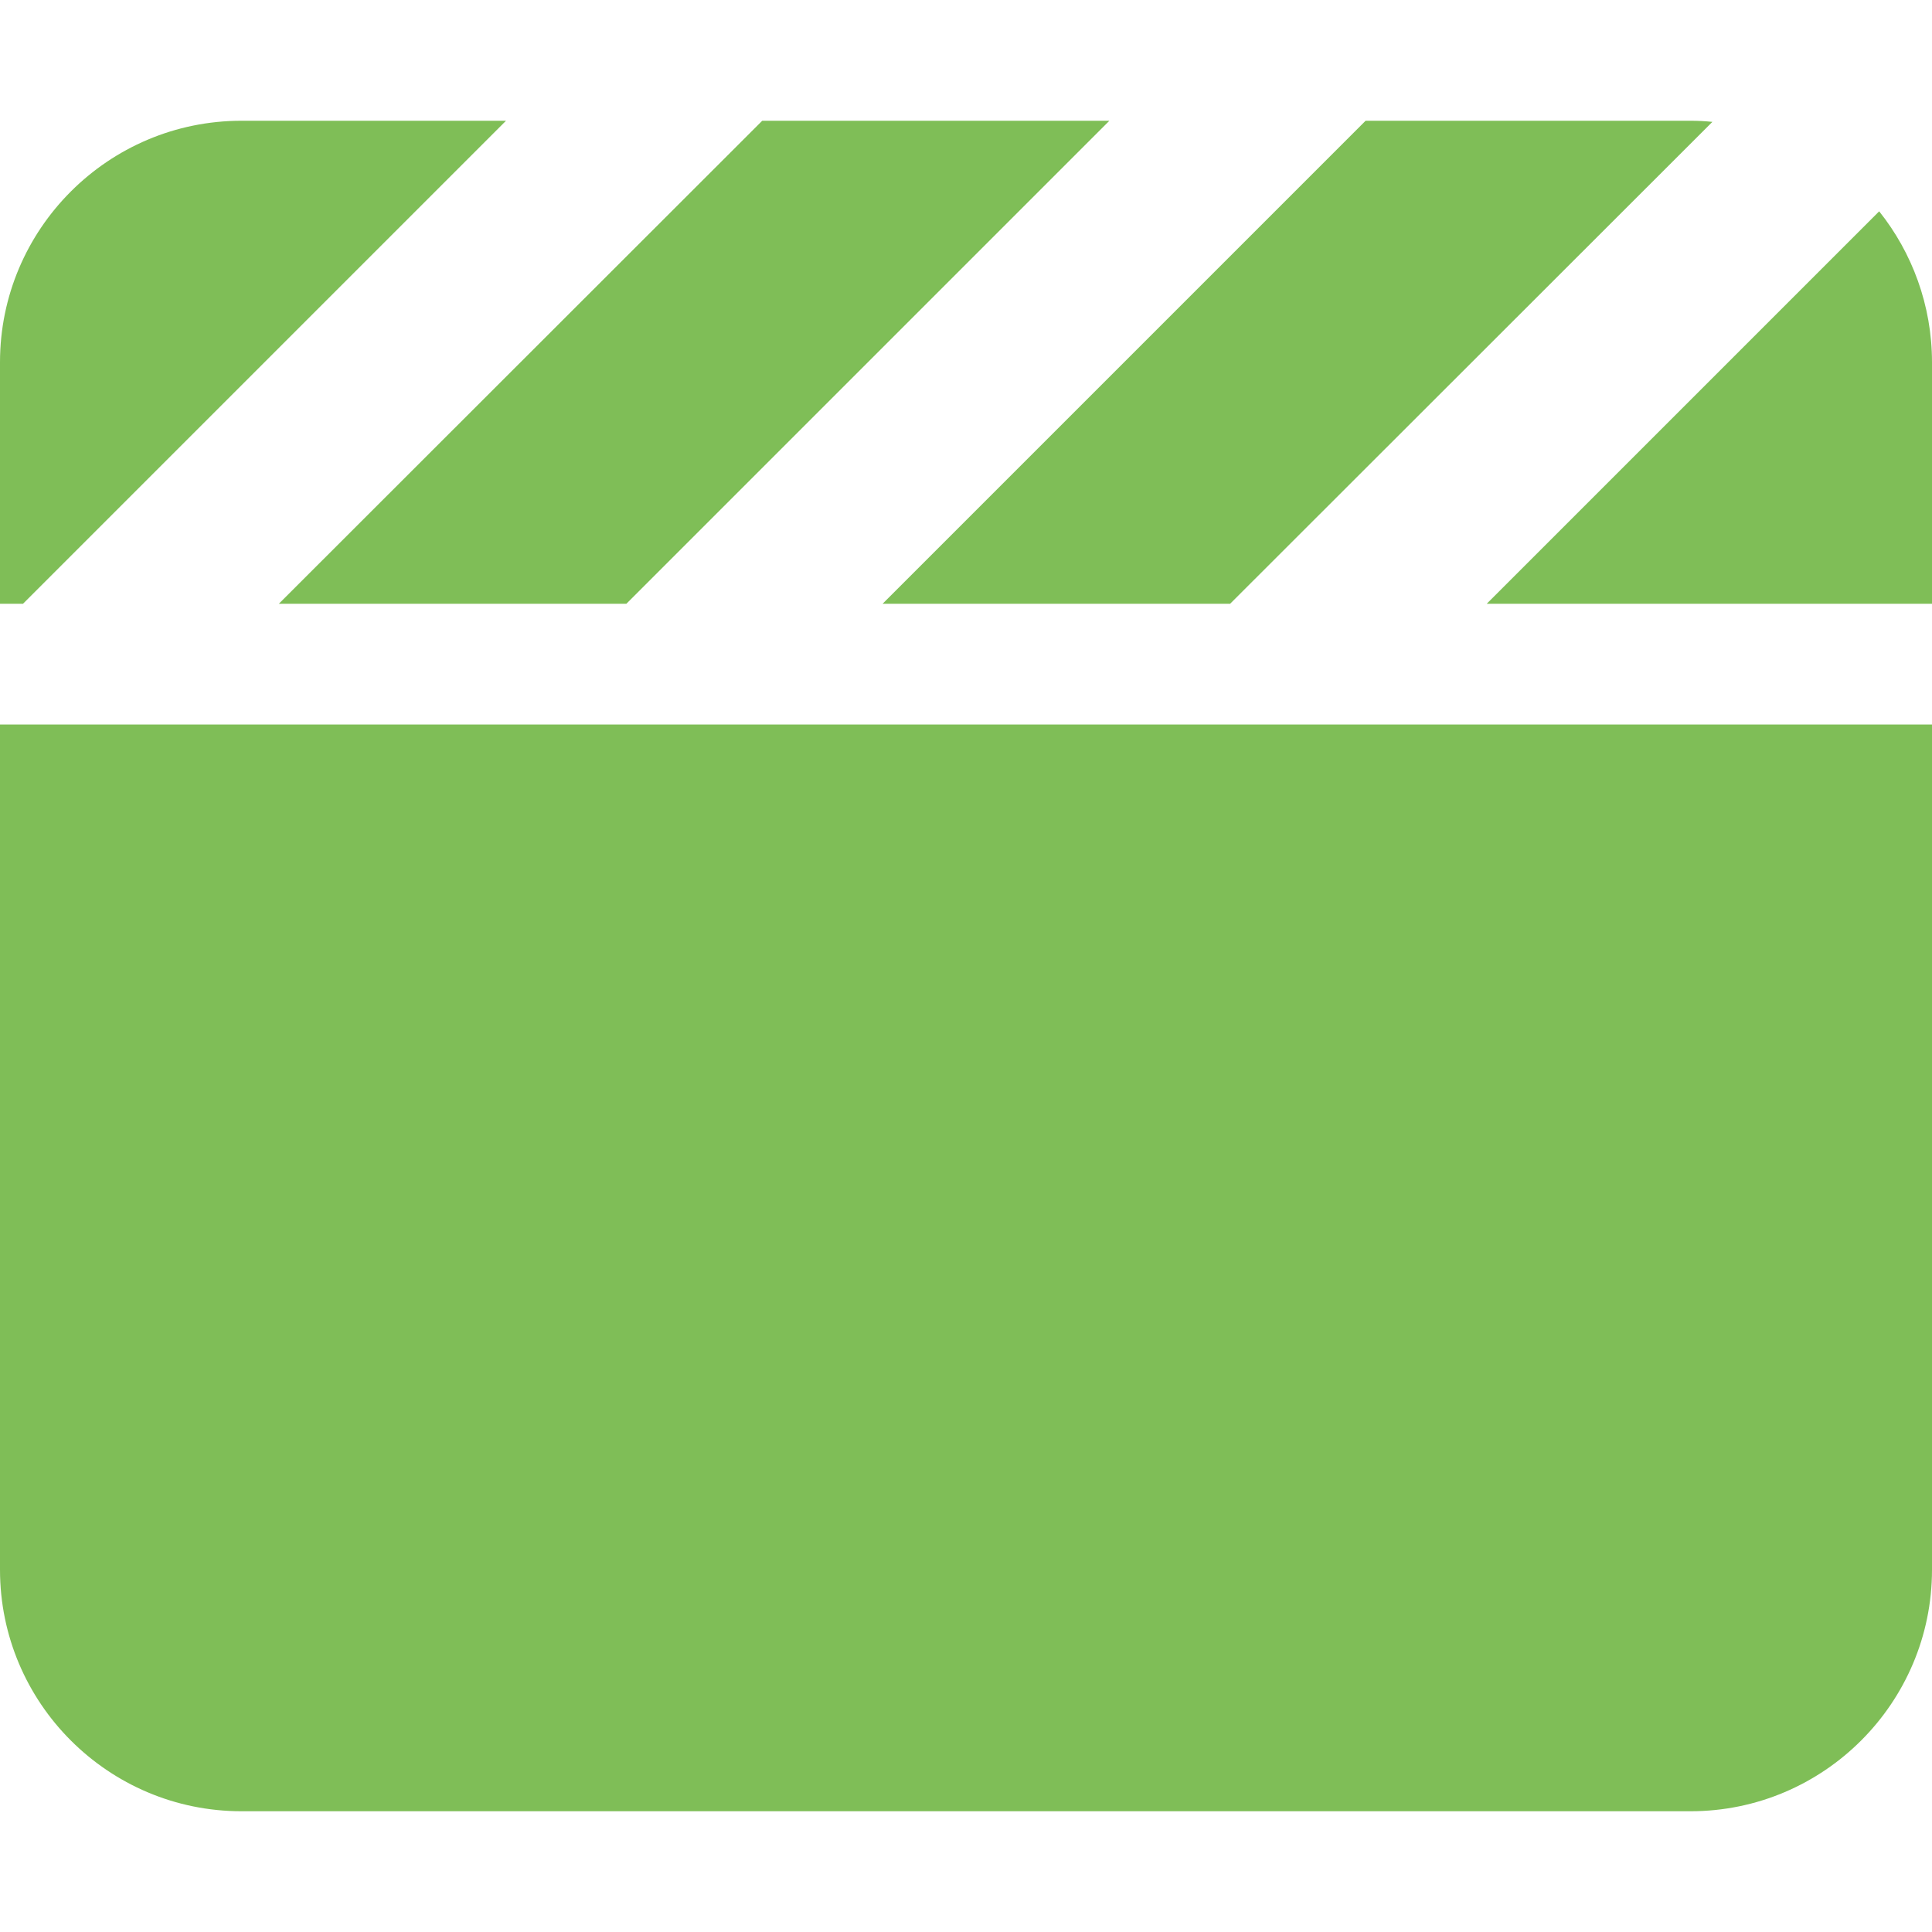
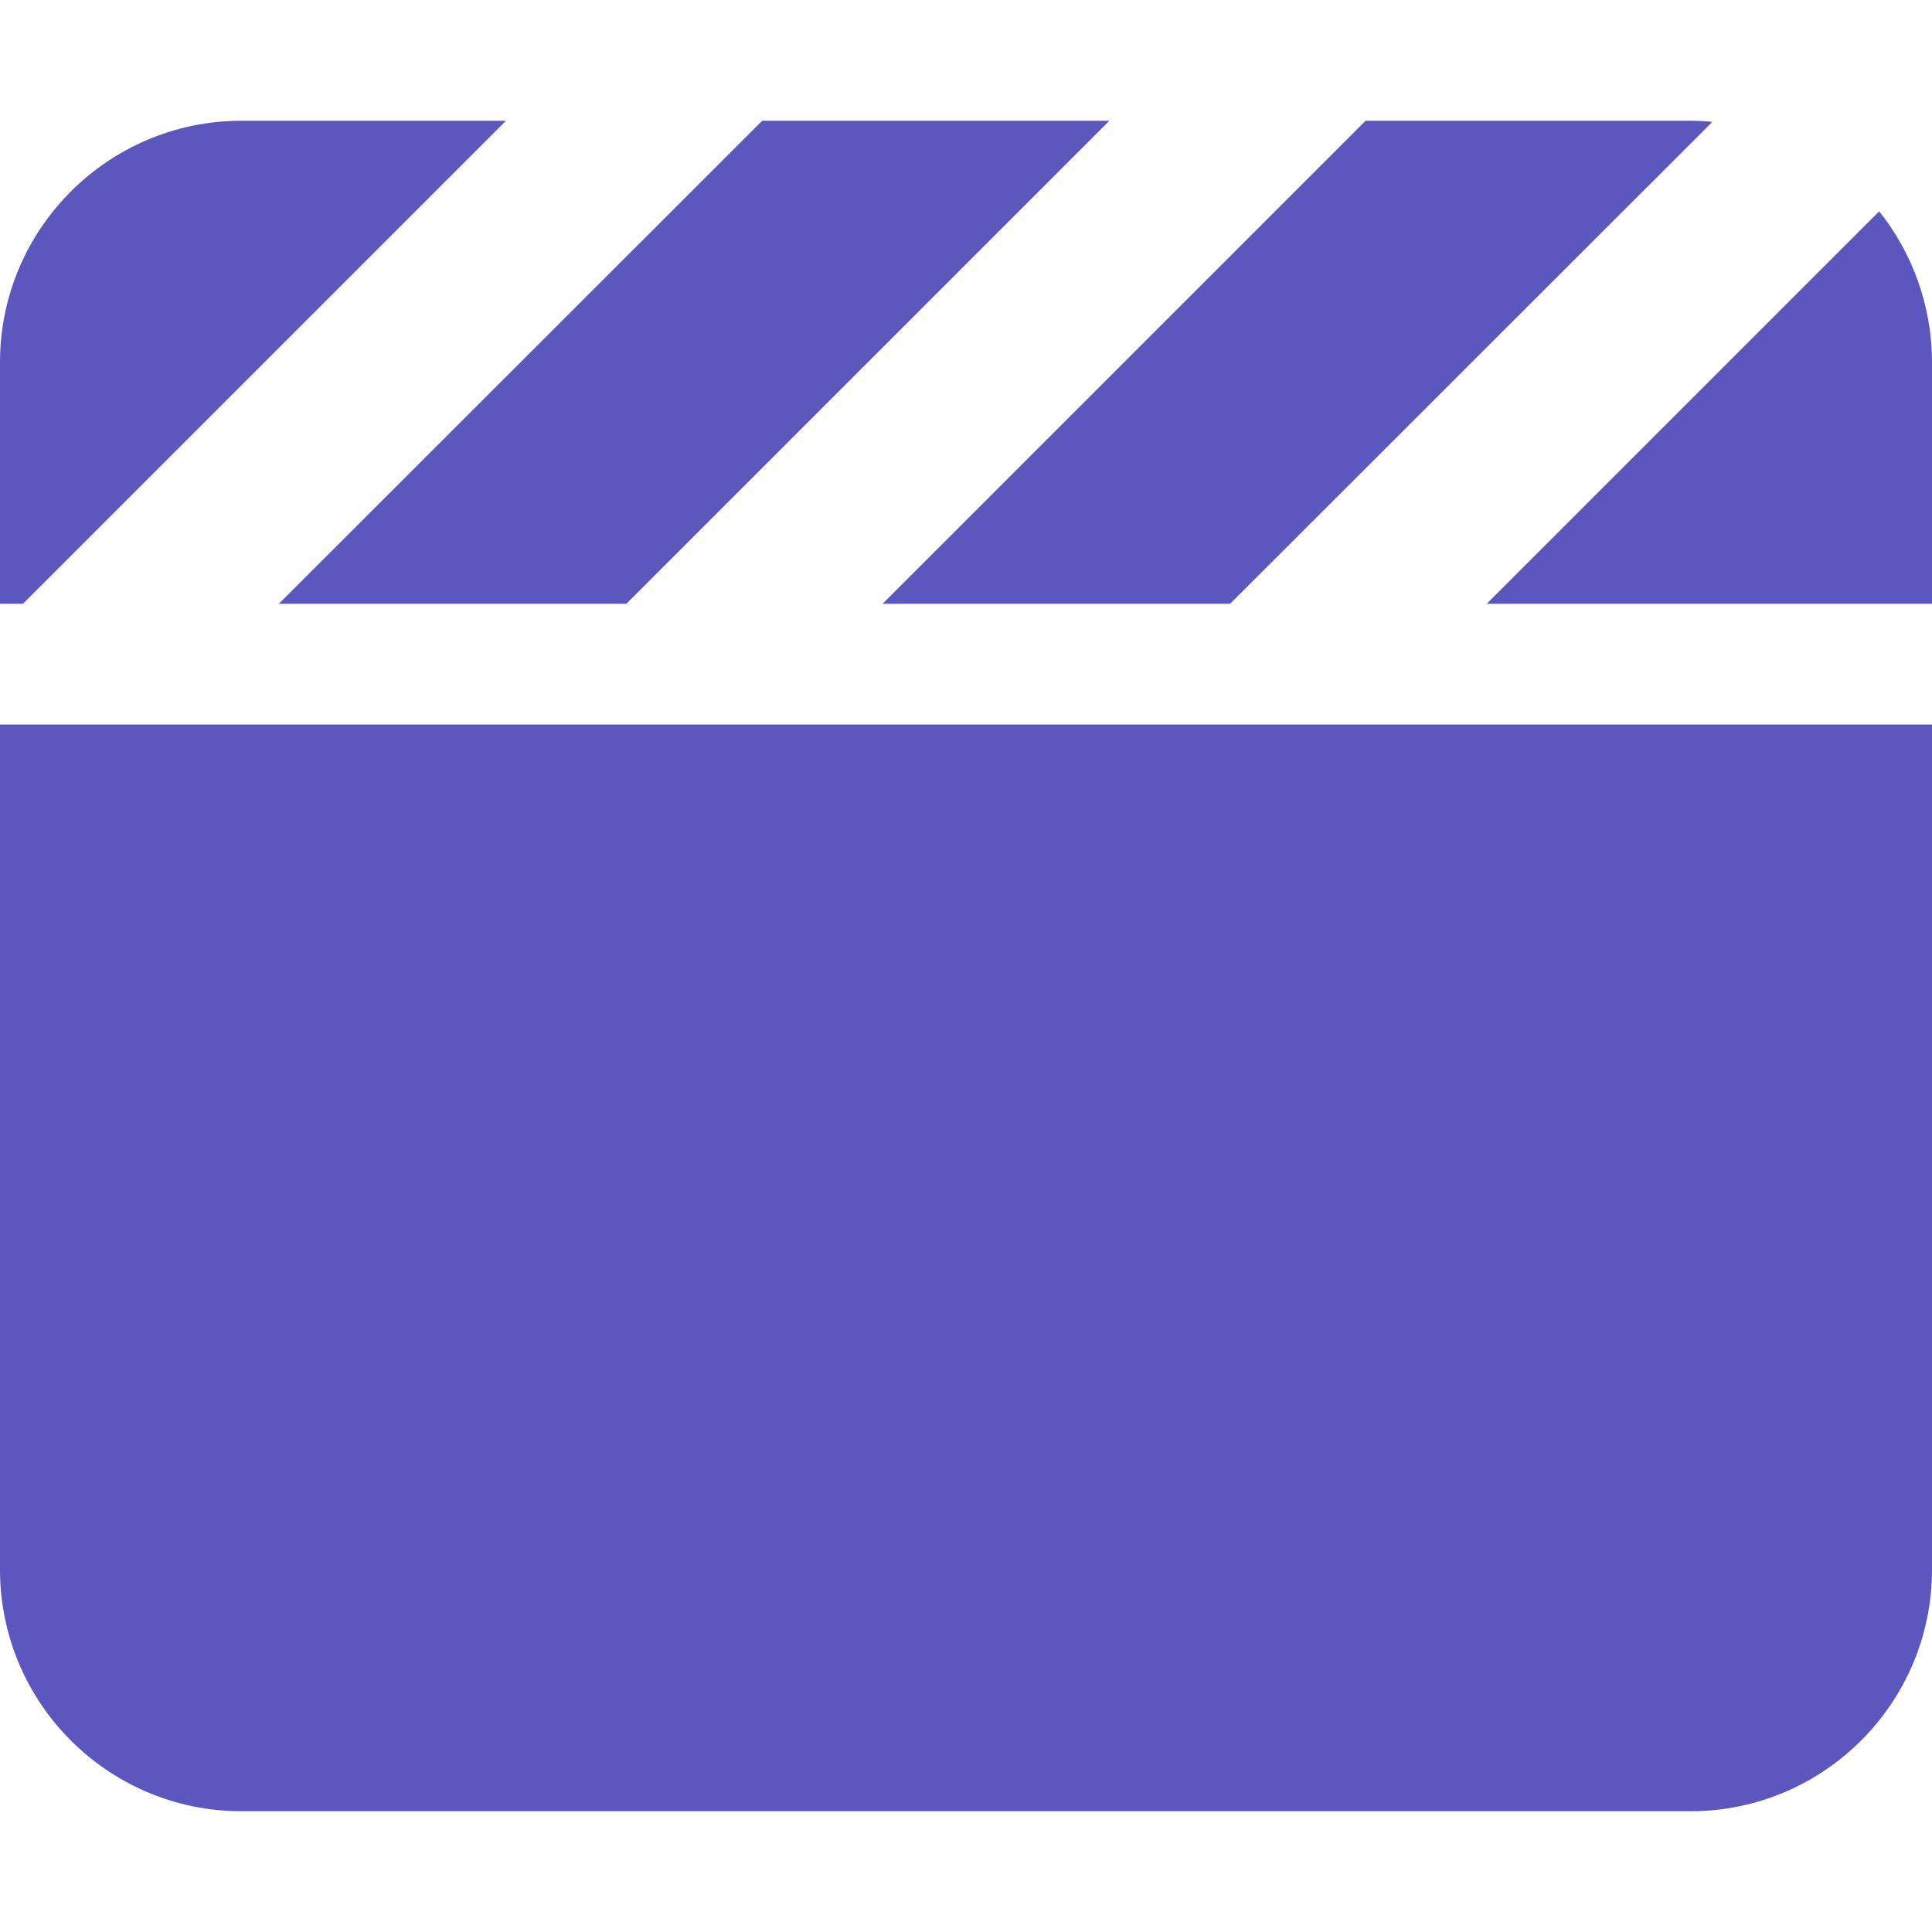
<svg xmlns="http://www.w3.org/2000/svg" viewBox="0 0 512 512">
-   <path d="M448 32l-86.1 0-1 1-127 127 92.1 0 1-1L453.8 32.3c-1.9-.2-3.8-.3-5.8-.3zm64 128l0-64c0-15.1-5.3-29.1-14-40l-104 104L512 160zM294.1 32l-92.1 0-1 1L73.9 160l92.1 0 1-1 127-127zM64 32C28.7 32 0 60.7 0 96l0 64 6.1 0 1-1 127-127L64 32zM512 192L0 192 0 416c0 35.3 28.7 64 64 64l384 0c35.3 0 64-28.7 64-64l0-224z" fill="rgb(127, 190, 87)" />
+   <path d="M448 32l-86.1 0-1 1-127 127 92.1 0 1-1L453.8 32.3c-1.9-.2-3.8-.3-5.8-.3zm64 128l0-64c0-15.1-5.3-29.1-14-40l-104 104L512 160zM294.1 32l-92.1 0-1 1L73.9 160l92.1 0 1-1 127-127zM64 32C28.7 32 0 60.7 0 96l0 64 6.1 0 1-1 127-127L64 32zM512 192L0 192 0 416c0 35.3 28.7 64 64 64l384 0c35.3 0 64-28.7 64-64l0-224z" fill="rgb(92, 87, 190)" />
</svg>
